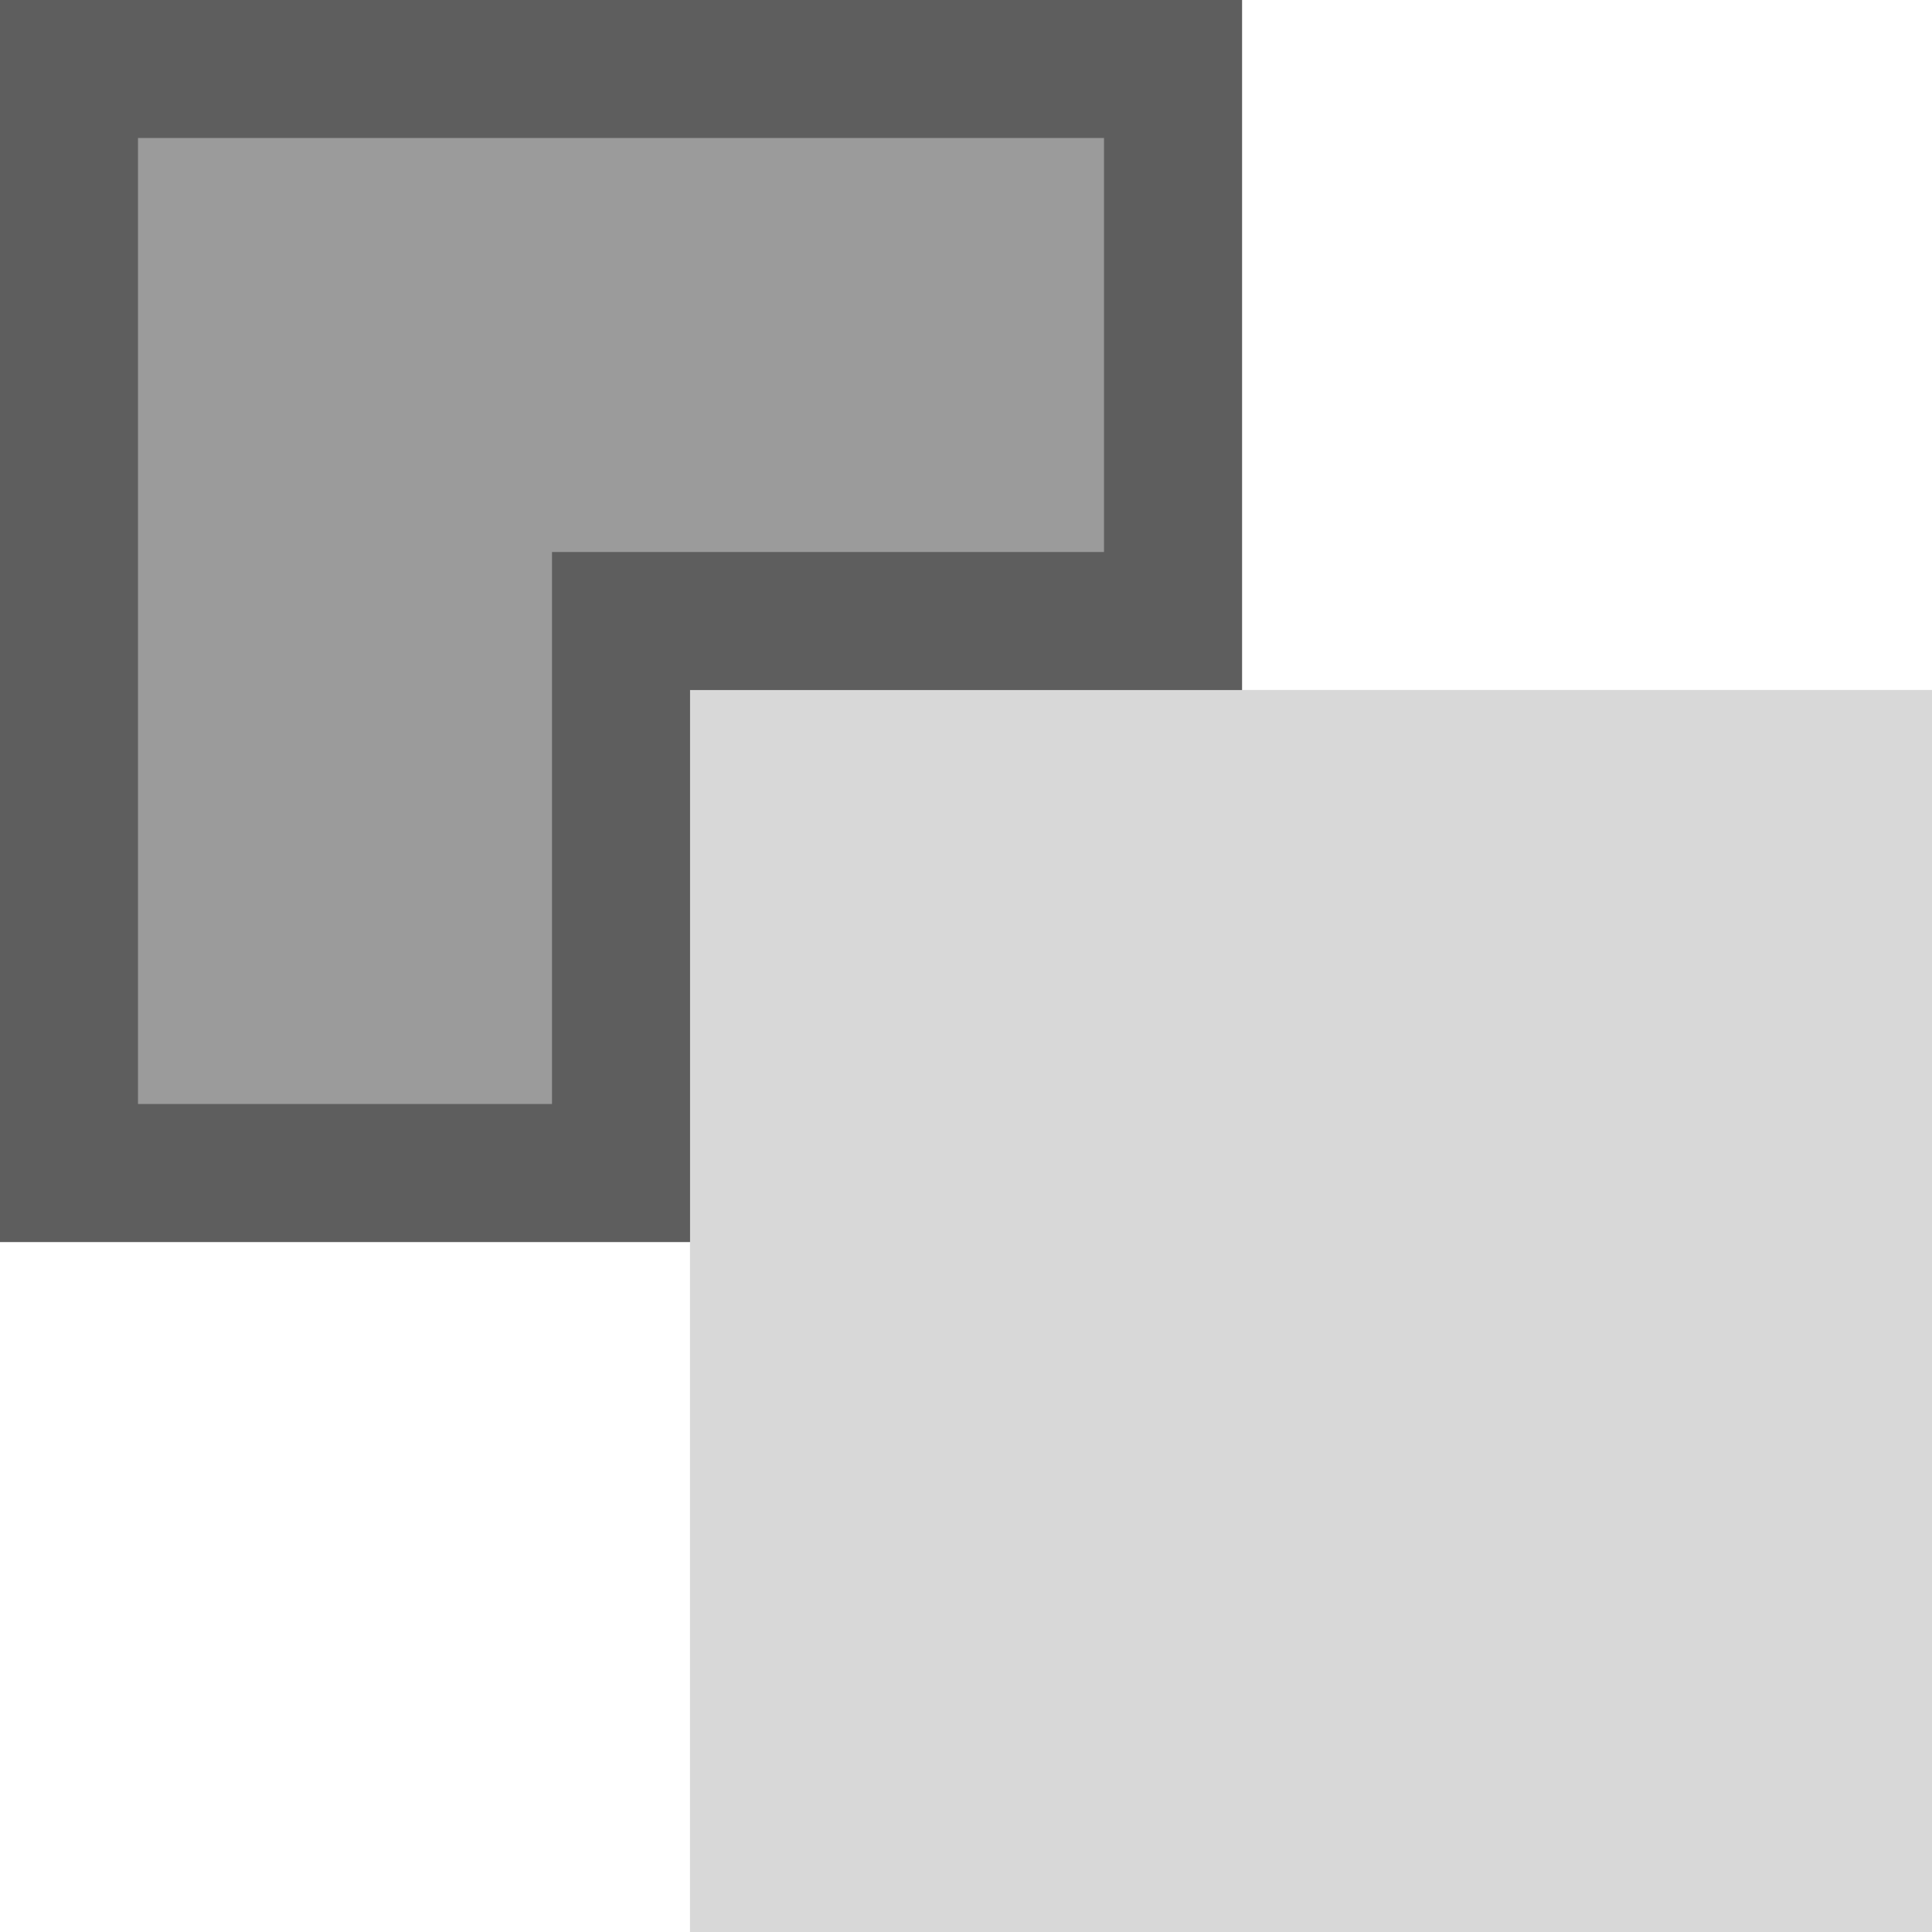
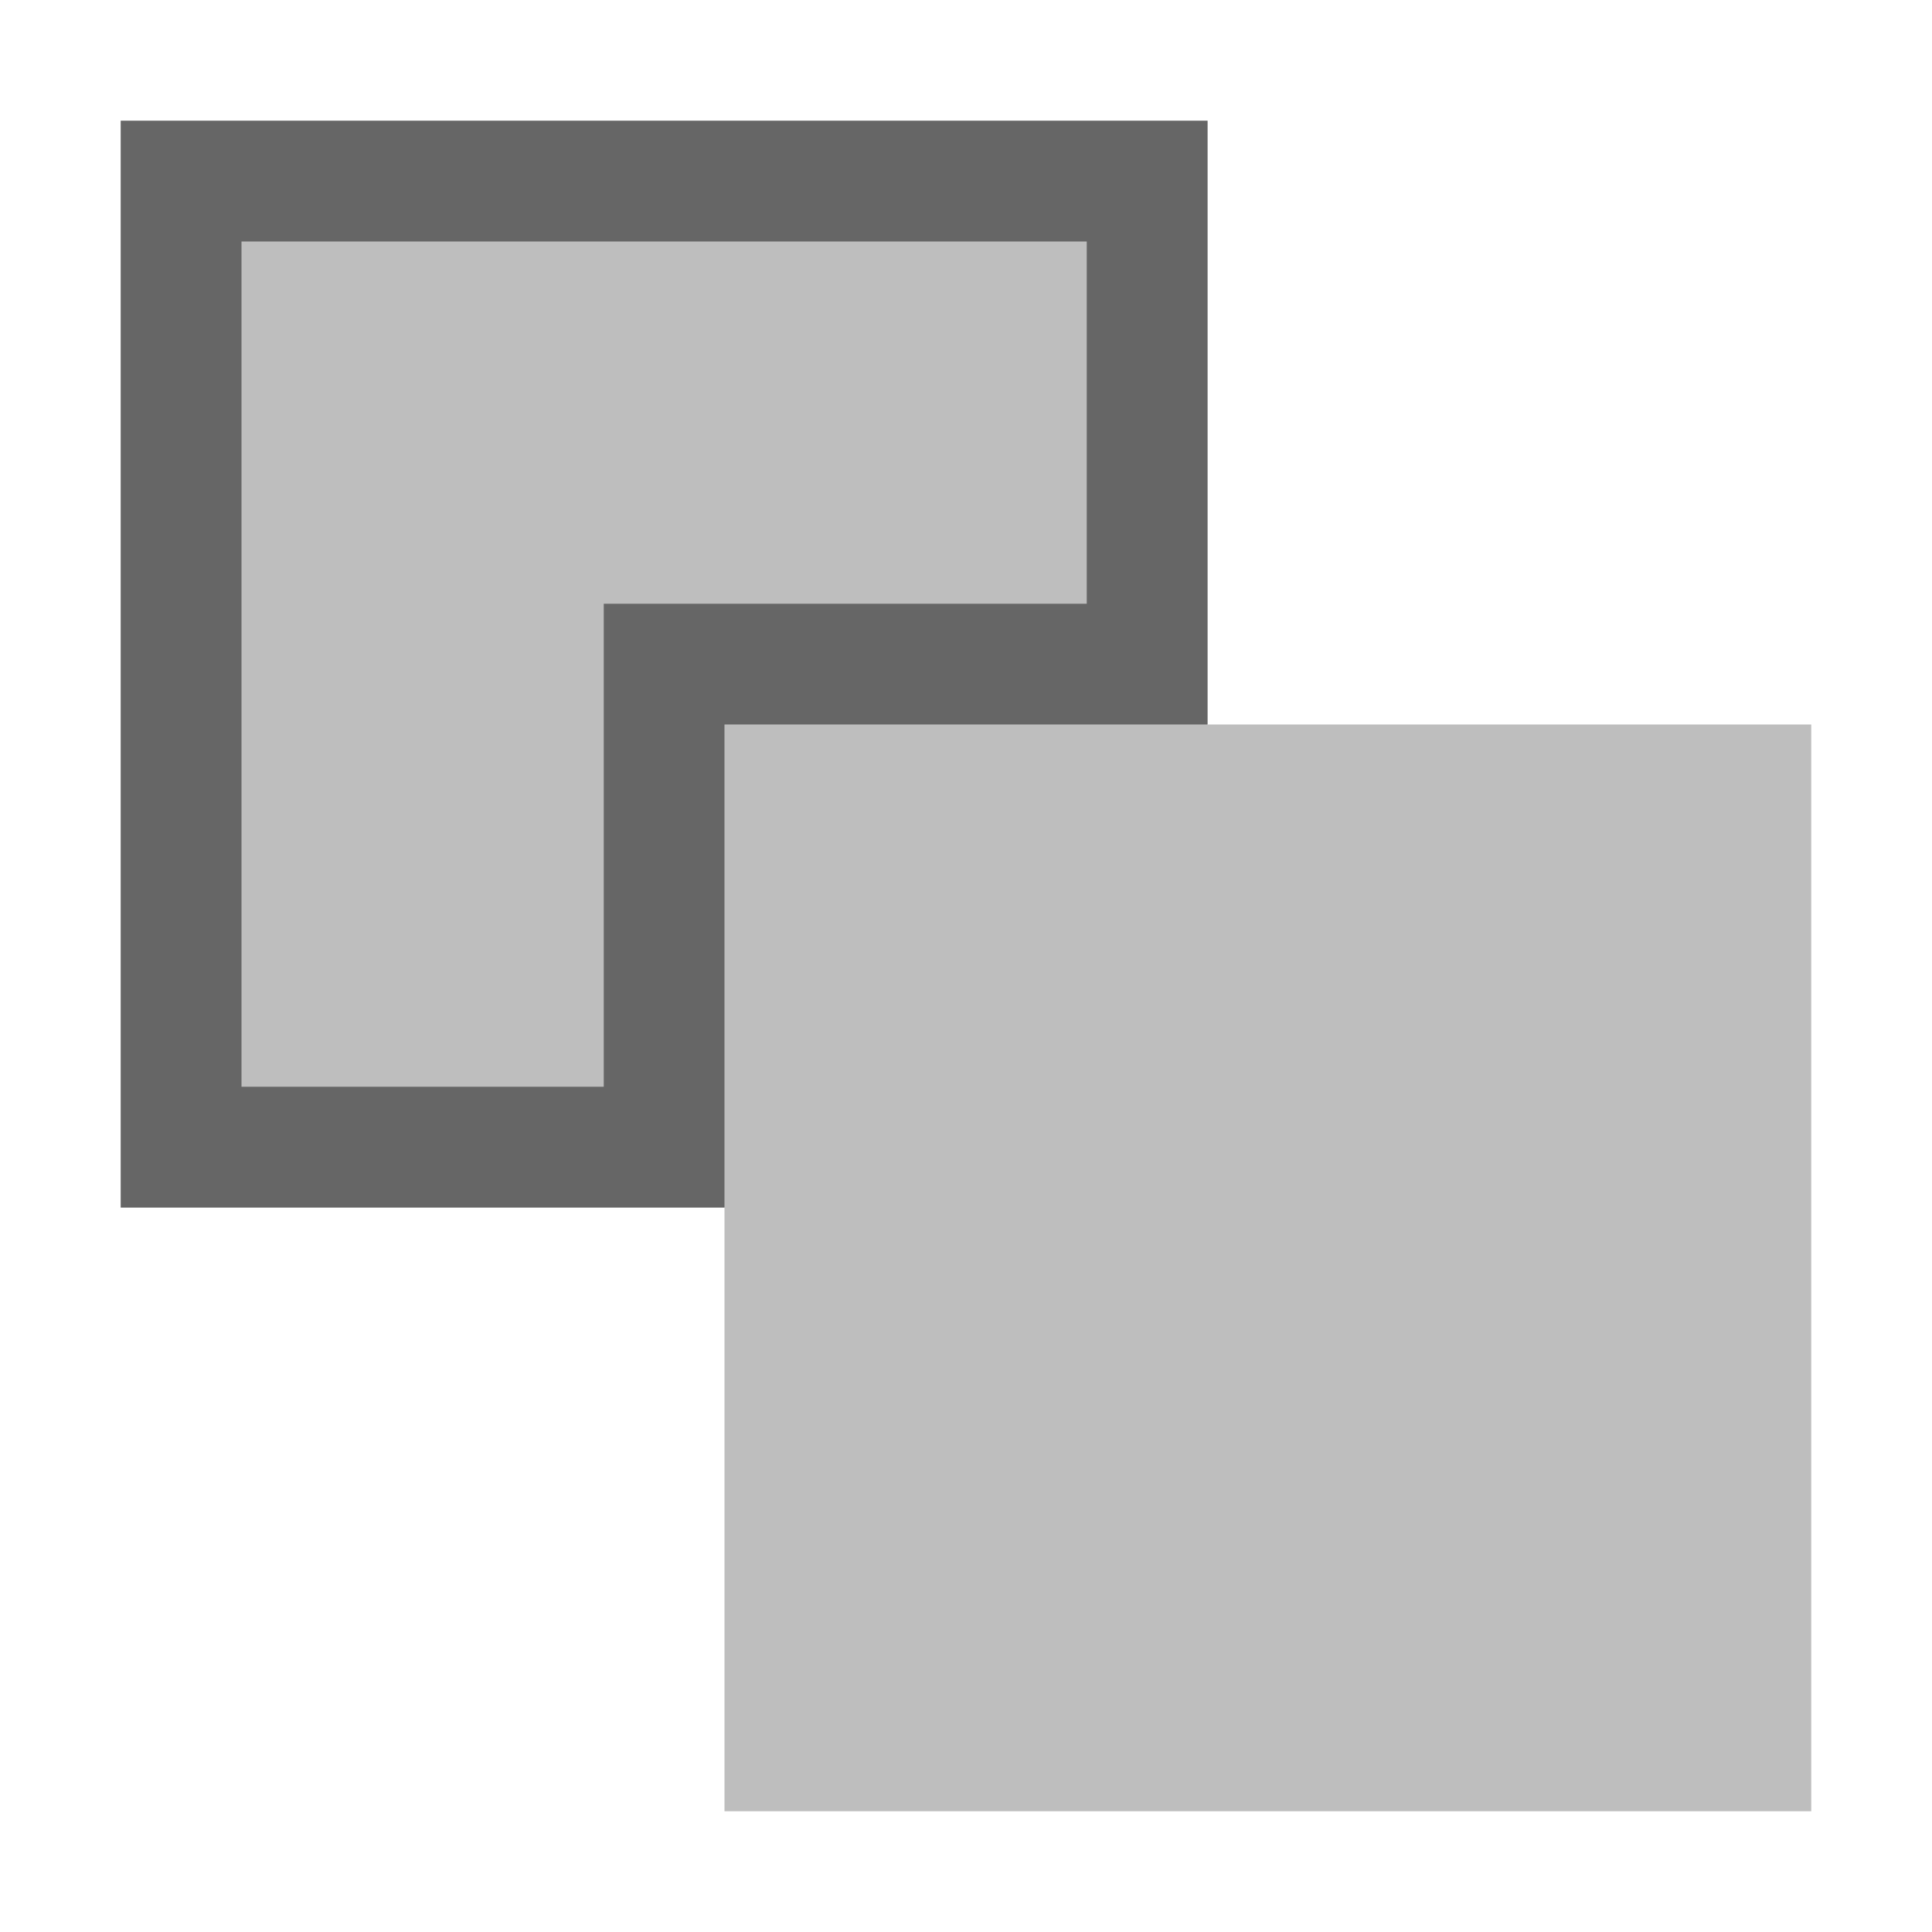
- <svg xmlns="http://www.w3.org/2000/svg" xmlns:xlink="http://www.w3.org/1999/xlink" width="14px" height="14px" viewBox="0 0 14 14" version="1.1">
-   <defs>
-     <path d="M9,5 L9,0 L0,0 L0,9 L5,9 L5,5 L9,5 Z" id="path-1" />
+ <svg xmlns="http://www.w3.org/2000/svg" xmlns:xlink="http://www.w3.org/1999/xlink" width="16" height="16" viewBox="0 0 16 16" version="1.1" id="svg19">
+   <defs id="defs7">
+     <path d="M 9,5 V 0 H 0 V 9 H 5 V 5 Z" id="path-1" />
  </defs>
-   <g id="Icons" stroke="none" stroke-width="1" fill="none" fill-rule="evenodd">
-     <g id="Artboard" transform="translate(-158, -436)">
-       <g id="subtract" transform="translate(158, 436)">
-         <rect id="Rectangle-10" fill="#D8D8D8" x="0" y="0" width="9" height="9" />
-         <rect id="Rectangle-10-Copy" fill="#D8D8D8" x="5" y="5" width="9" height="9" />
-         <g id="Combined-Shape">
-           <use fill="#9B9B9B" fill-rule="evenodd" xlink:href="#path-1" />
-           <path stroke="#5E5E5E" stroke-width="1" d="M8.5,4.5 L8.5,0.5 L0.5,0.5 L0.5,8.5 L4.5,8.5 L4.5,4.5 L8.5,4.5 Z" />
-         </g>
-       </g>
-     </g>
-   </g>
+   <rect style="fill:#d8d8d8;fill-rule:evenodd;stroke:none;stroke-width:1" height="9" width="9" y="1" x="1" id="Rectangle-10" />
+   <rect style="fill:#bebebe;fill-rule:evenodd;stroke:none;stroke-width:1;fill-opacity:1" height="9" width="9" y="6" x="6" id="Rectangle-10-Copy" />
+   <use xlink:href="#path-1" id="use11" style="fill:#bebebe;fill-rule:evenodd;stroke:none;stroke-width:1;fill-opacity:1" x="0" y="0" width="100%" height="100%" transform="translate(1,1)" />
+   <path style="color:#000000;font-style:normal;font-variant:normal;font-weight:normal;font-stretch:normal;font-size:medium;line-height:normal;font-family:sans-serif;font-variant-ligatures:normal;font-variant-position:normal;font-variant-caps:normal;font-variant-numeric:normal;font-variant-alternates:normal;font-feature-settings:normal;text-indent:0;text-align:start;text-decoration:none;text-decoration-line:none;text-decoration-style:solid;text-decoration-color:#000000;letter-spacing:normal;word-spacing:normal;text-transform:none;writing-mode:lr-tb;direction:ltr;text-orientation:mixed;dominant-baseline:auto;baseline-shift:baseline;text-anchor:start;white-space:normal;shape-padding:0;clip-rule:nonzero;display:inline;overflow:visible;visibility:visible;opacity:1;isolation:auto;mix-blend-mode:normal;color-interpolation:sRGB;color-interpolation-filters:linearRGB;solid-color:#000000;solid-opacity:1;vector-effect:none;fill:#666666;fill-opacity:1;fill-rule:evenodd;stroke:none;stroke-width:1;stroke-linecap:butt;stroke-linejoin:miter;stroke-miterlimit:4;stroke-dasharray:none;stroke-dashoffset:0;stroke-opacity:1;color-rendering:auto;image-rendering:auto;shape-rendering:auto;text-rendering:auto;enable-background:accumulate" d="m 1,1 v 9 H 6 V 6 h 4 V 5.5 1 Z M 2,2 H 9 V 5 H 5 V 9 H 2 Z" id="path13" />
</svg>
